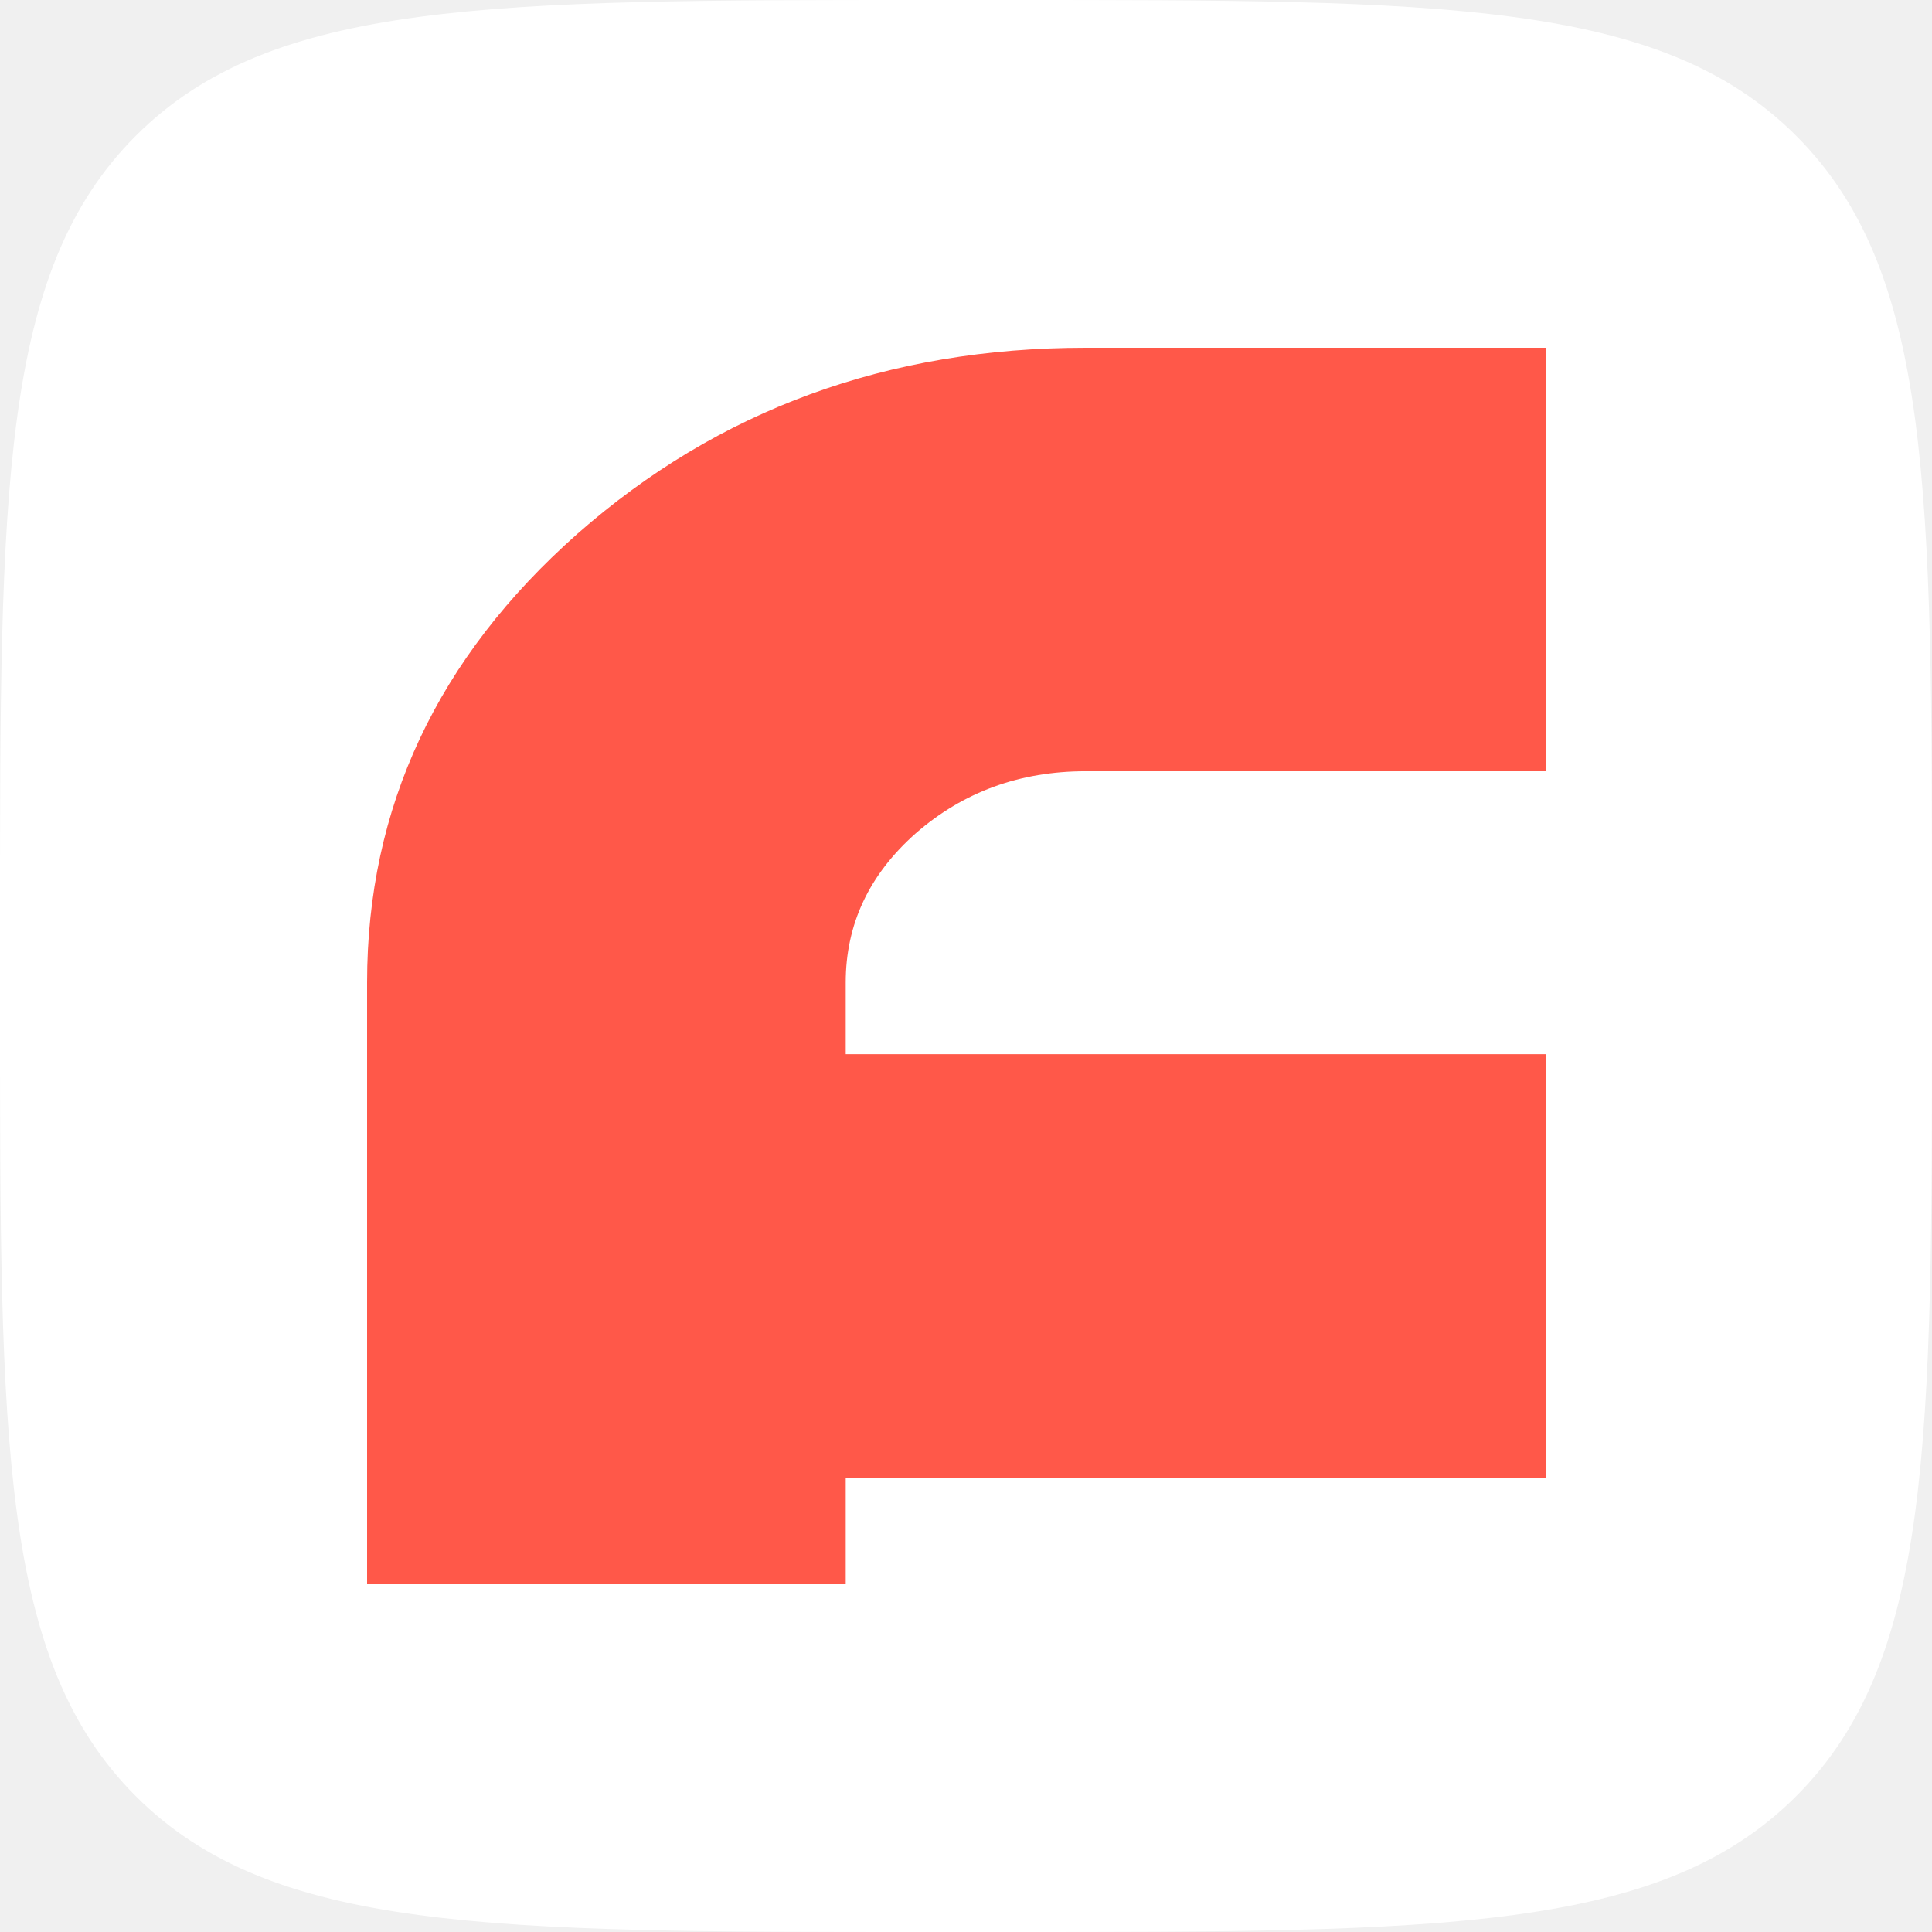
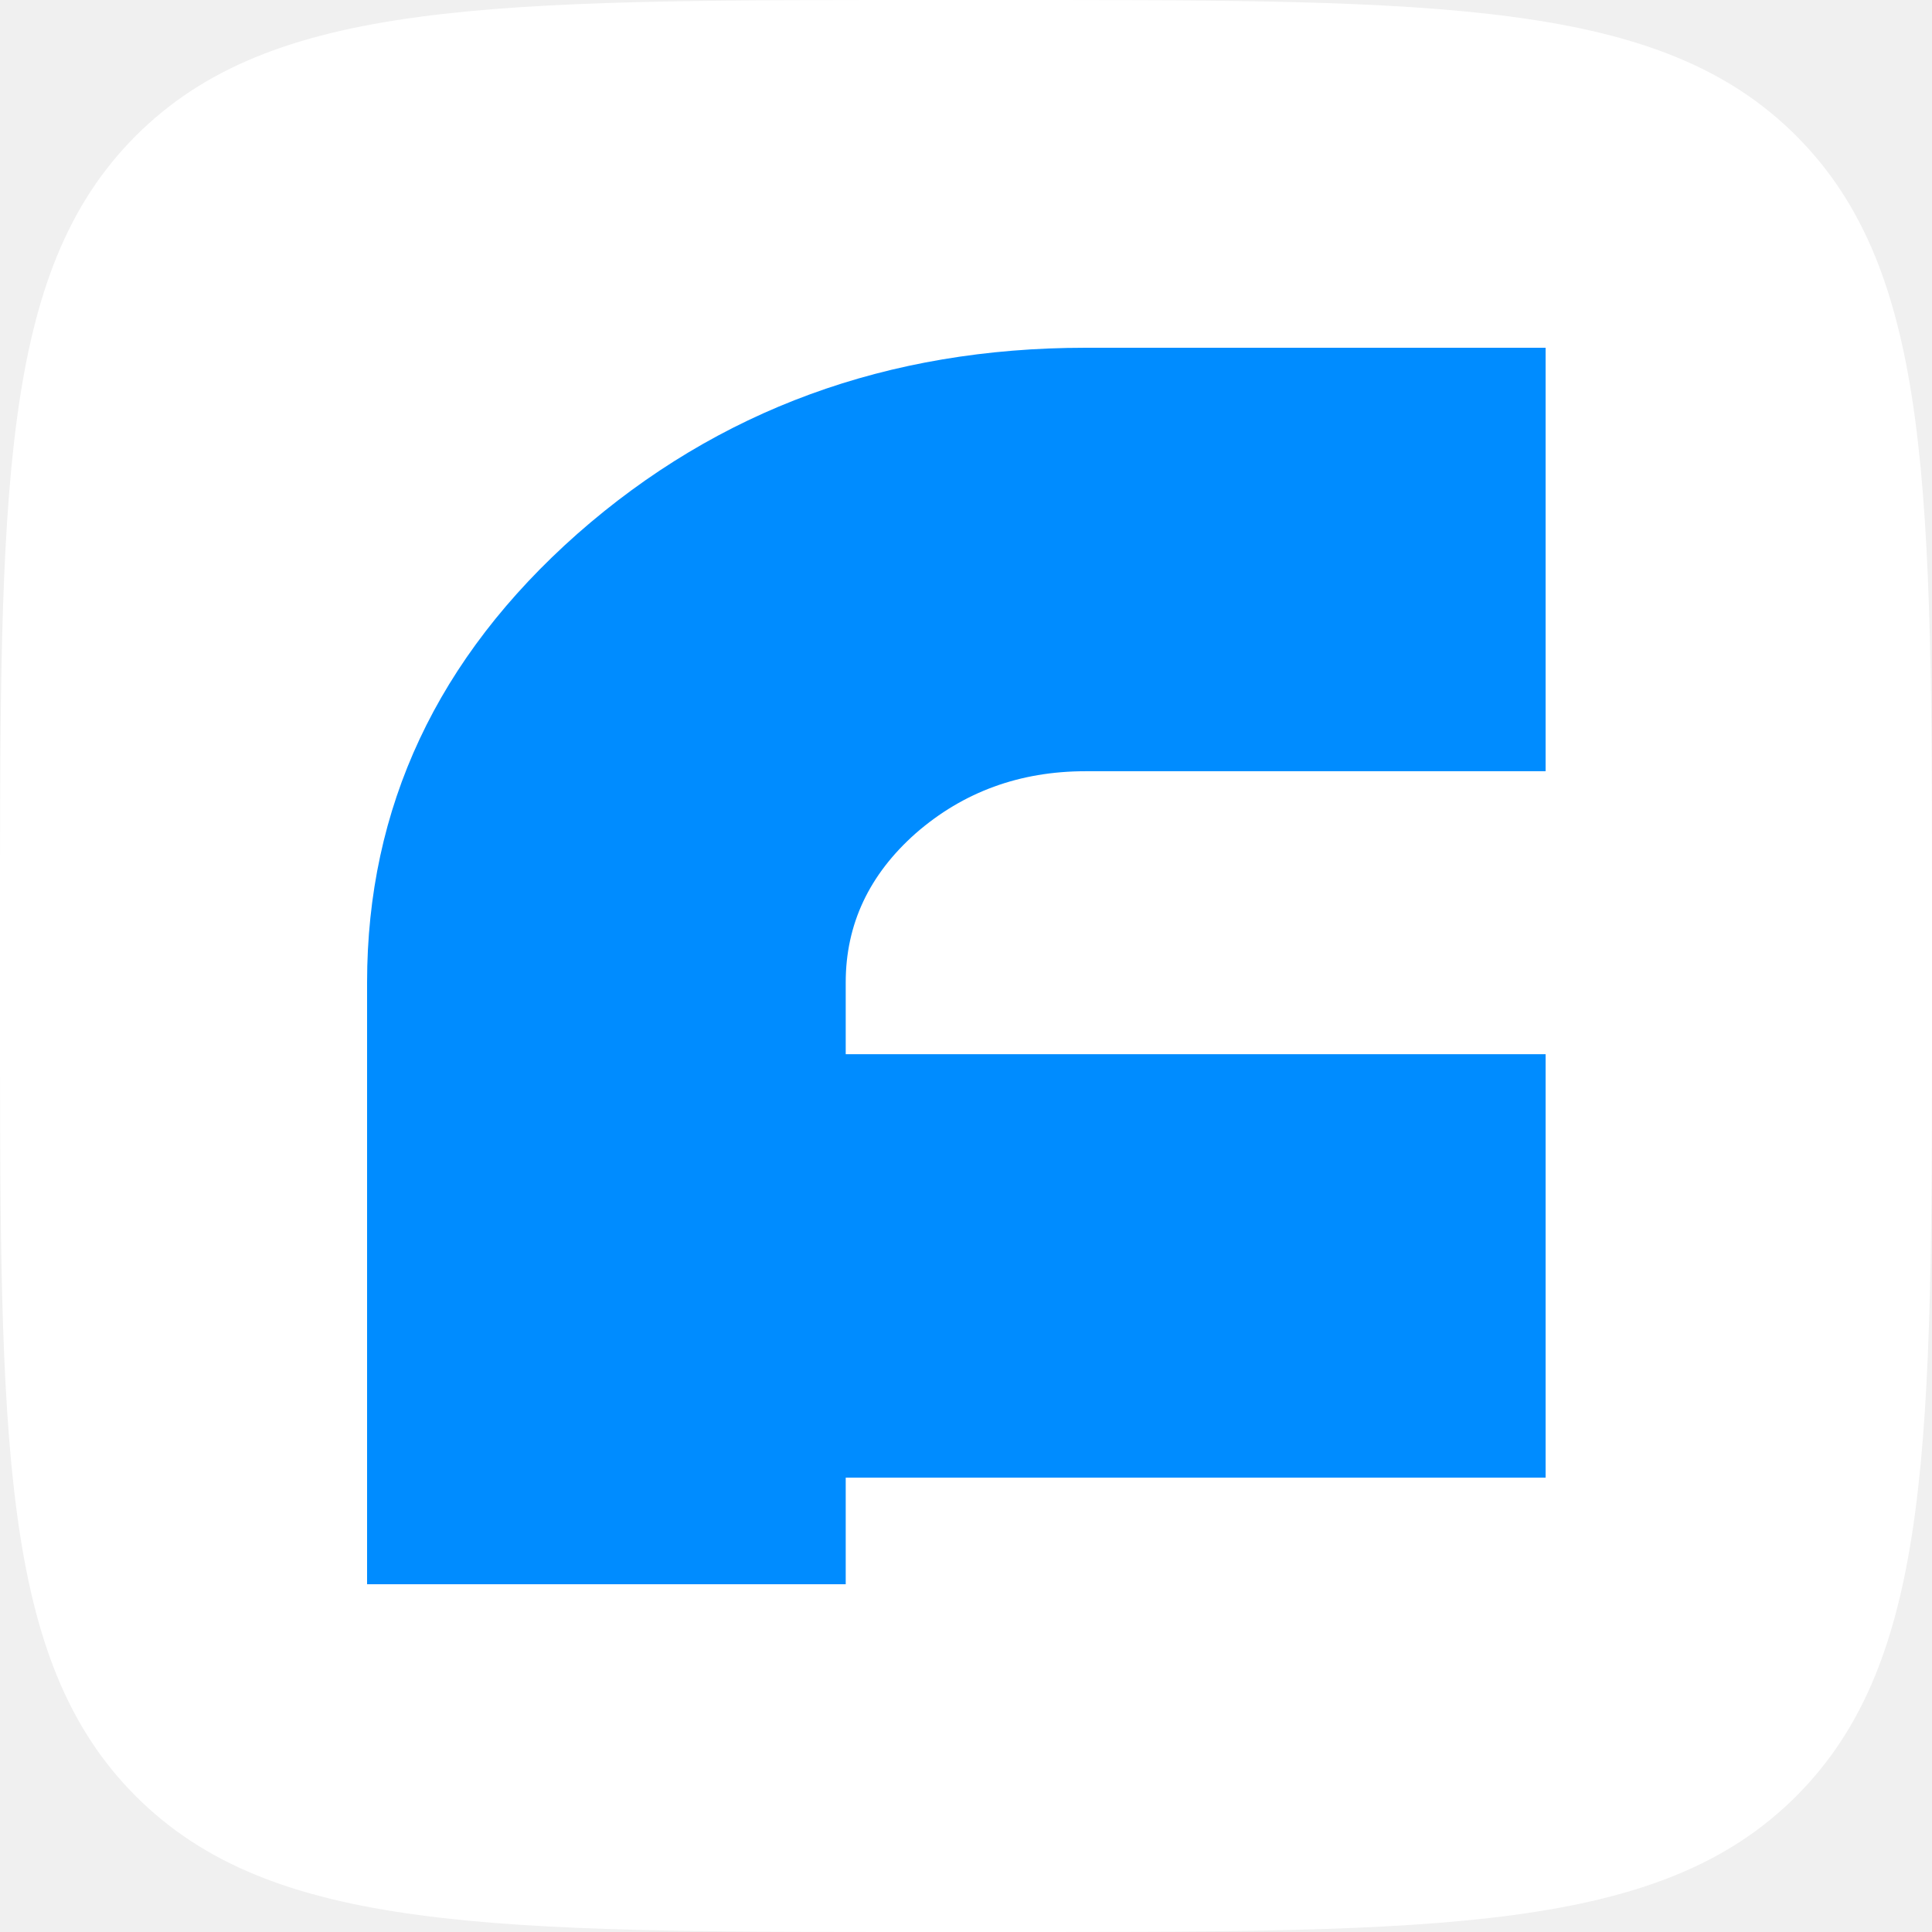
- <svg xmlns="http://www.w3.org/2000/svg" width="100" height="100" viewBox="0 0 100 100" fill="none">
-   <g clip-path="url(#clip0_3763_14)">
-     <path d="M0 48C0 25.373 0 14.059 7.029 7.029C14.059 0 25.373 0 48 0H52C74.627 0 85.941 0 92.971 7.029C100 14.059 100 25.373 100 48V52C100 74.627 100 85.941 92.971 92.971C85.941 100 74.627 100 52 100H48C25.373 100 14.059 100 7.029 92.971C0 85.941 0 74.627 0 52V48Z" fill="white" />
-     <path d="M80 76.483H43.774V82H19V50.853C19 41.791 22.628 34.05 29.885 27.63C37.179 21.21 45.947 18 56.19 18H80V39.919H56.19C52.788 39.919 49.859 40.989 47.402 43.129C44.984 45.269 43.774 47.843 43.774 50.853V54.564H80V76.483Z" fill="#FF5849" />
+ <svg xmlns="http://www.w3.org/2000/svg" width="500" height="500" viewBox="0 0 500 500" fill="none">
+   <g clip-path="url(#clip0_3763_91)">
+     <mask id="mask0_3763_91" style="mask-type:luminance" maskUnits="userSpaceOnUse" x="0" y="0" width="500" height="500">
+       <path d="M500 0H0V500H500V0Z" fill="white" />
+     </mask>
+     <g mask="url(#mask0_3763_91)">
+       <path d="M0 240C0 126.863 0 70.294 35.147 35.147C70.294 0 126.863 0 240 0H260C373.137 0 429.705 0 464.853 35.147C500 70.294 500 126.863 500 240V260C500 373.137 500 429.705 464.853 464.853C429.705 500 373.137 500 260 500H240C126.863 500 70.294 500 35.147 464.853C0 429.705 0 373.137 0 260V240Z" fill="white" />
+       <path d="M400 382.414H218.871V410H95V254.263C95 208.955 113.142 170.251 149.424 138.151C185.896 106.05 229.737 90 280.948 90H400V199.592H280.948C263.941 199.592 249.295 204.943 237.012 215.643C224.918 226.343 218.871 239.216 218.871 254.263V272.822H400V382.414Z" fill="#008CFF" />
+     </g>
  </g>
  <defs>
-     <clipPath id="clip0_3763_14">
-       <rect width="100" height="100" fill="white" />
+     <clipPath id="clip0_3763_91">
+       <rect width="500" height="500" fill="white" />
    </clipPath>
  </defs>
</svg>
